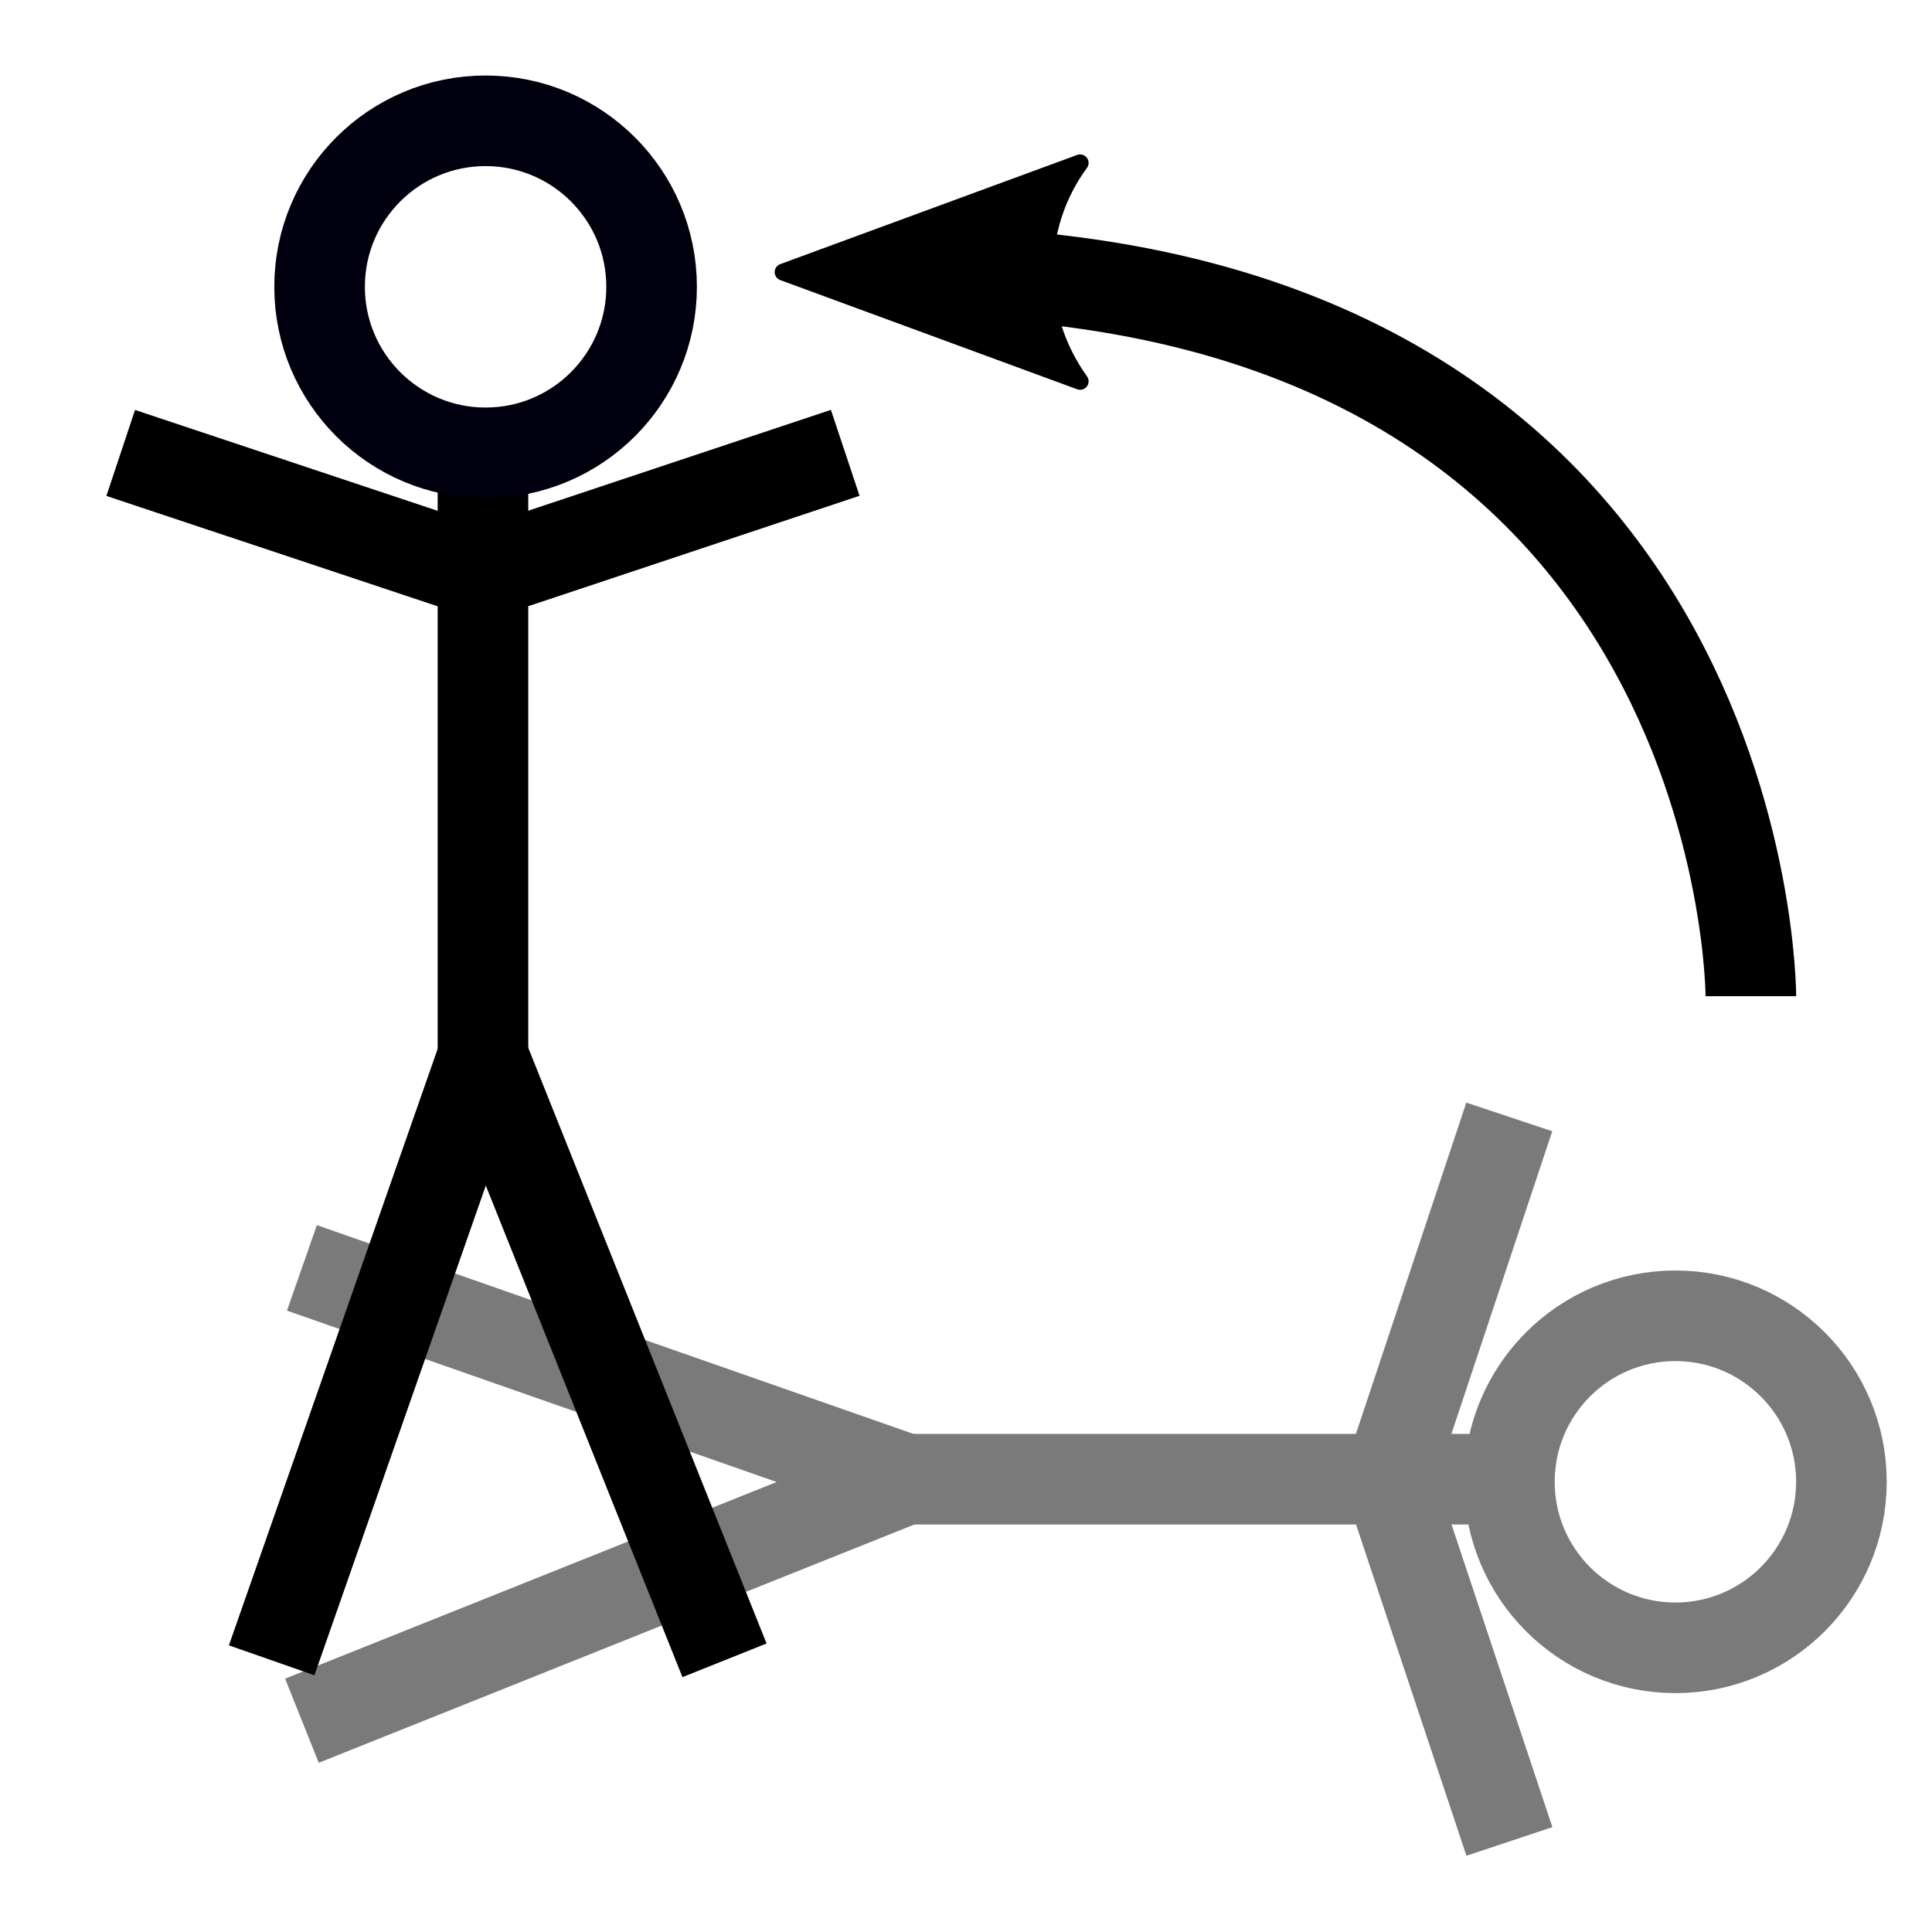
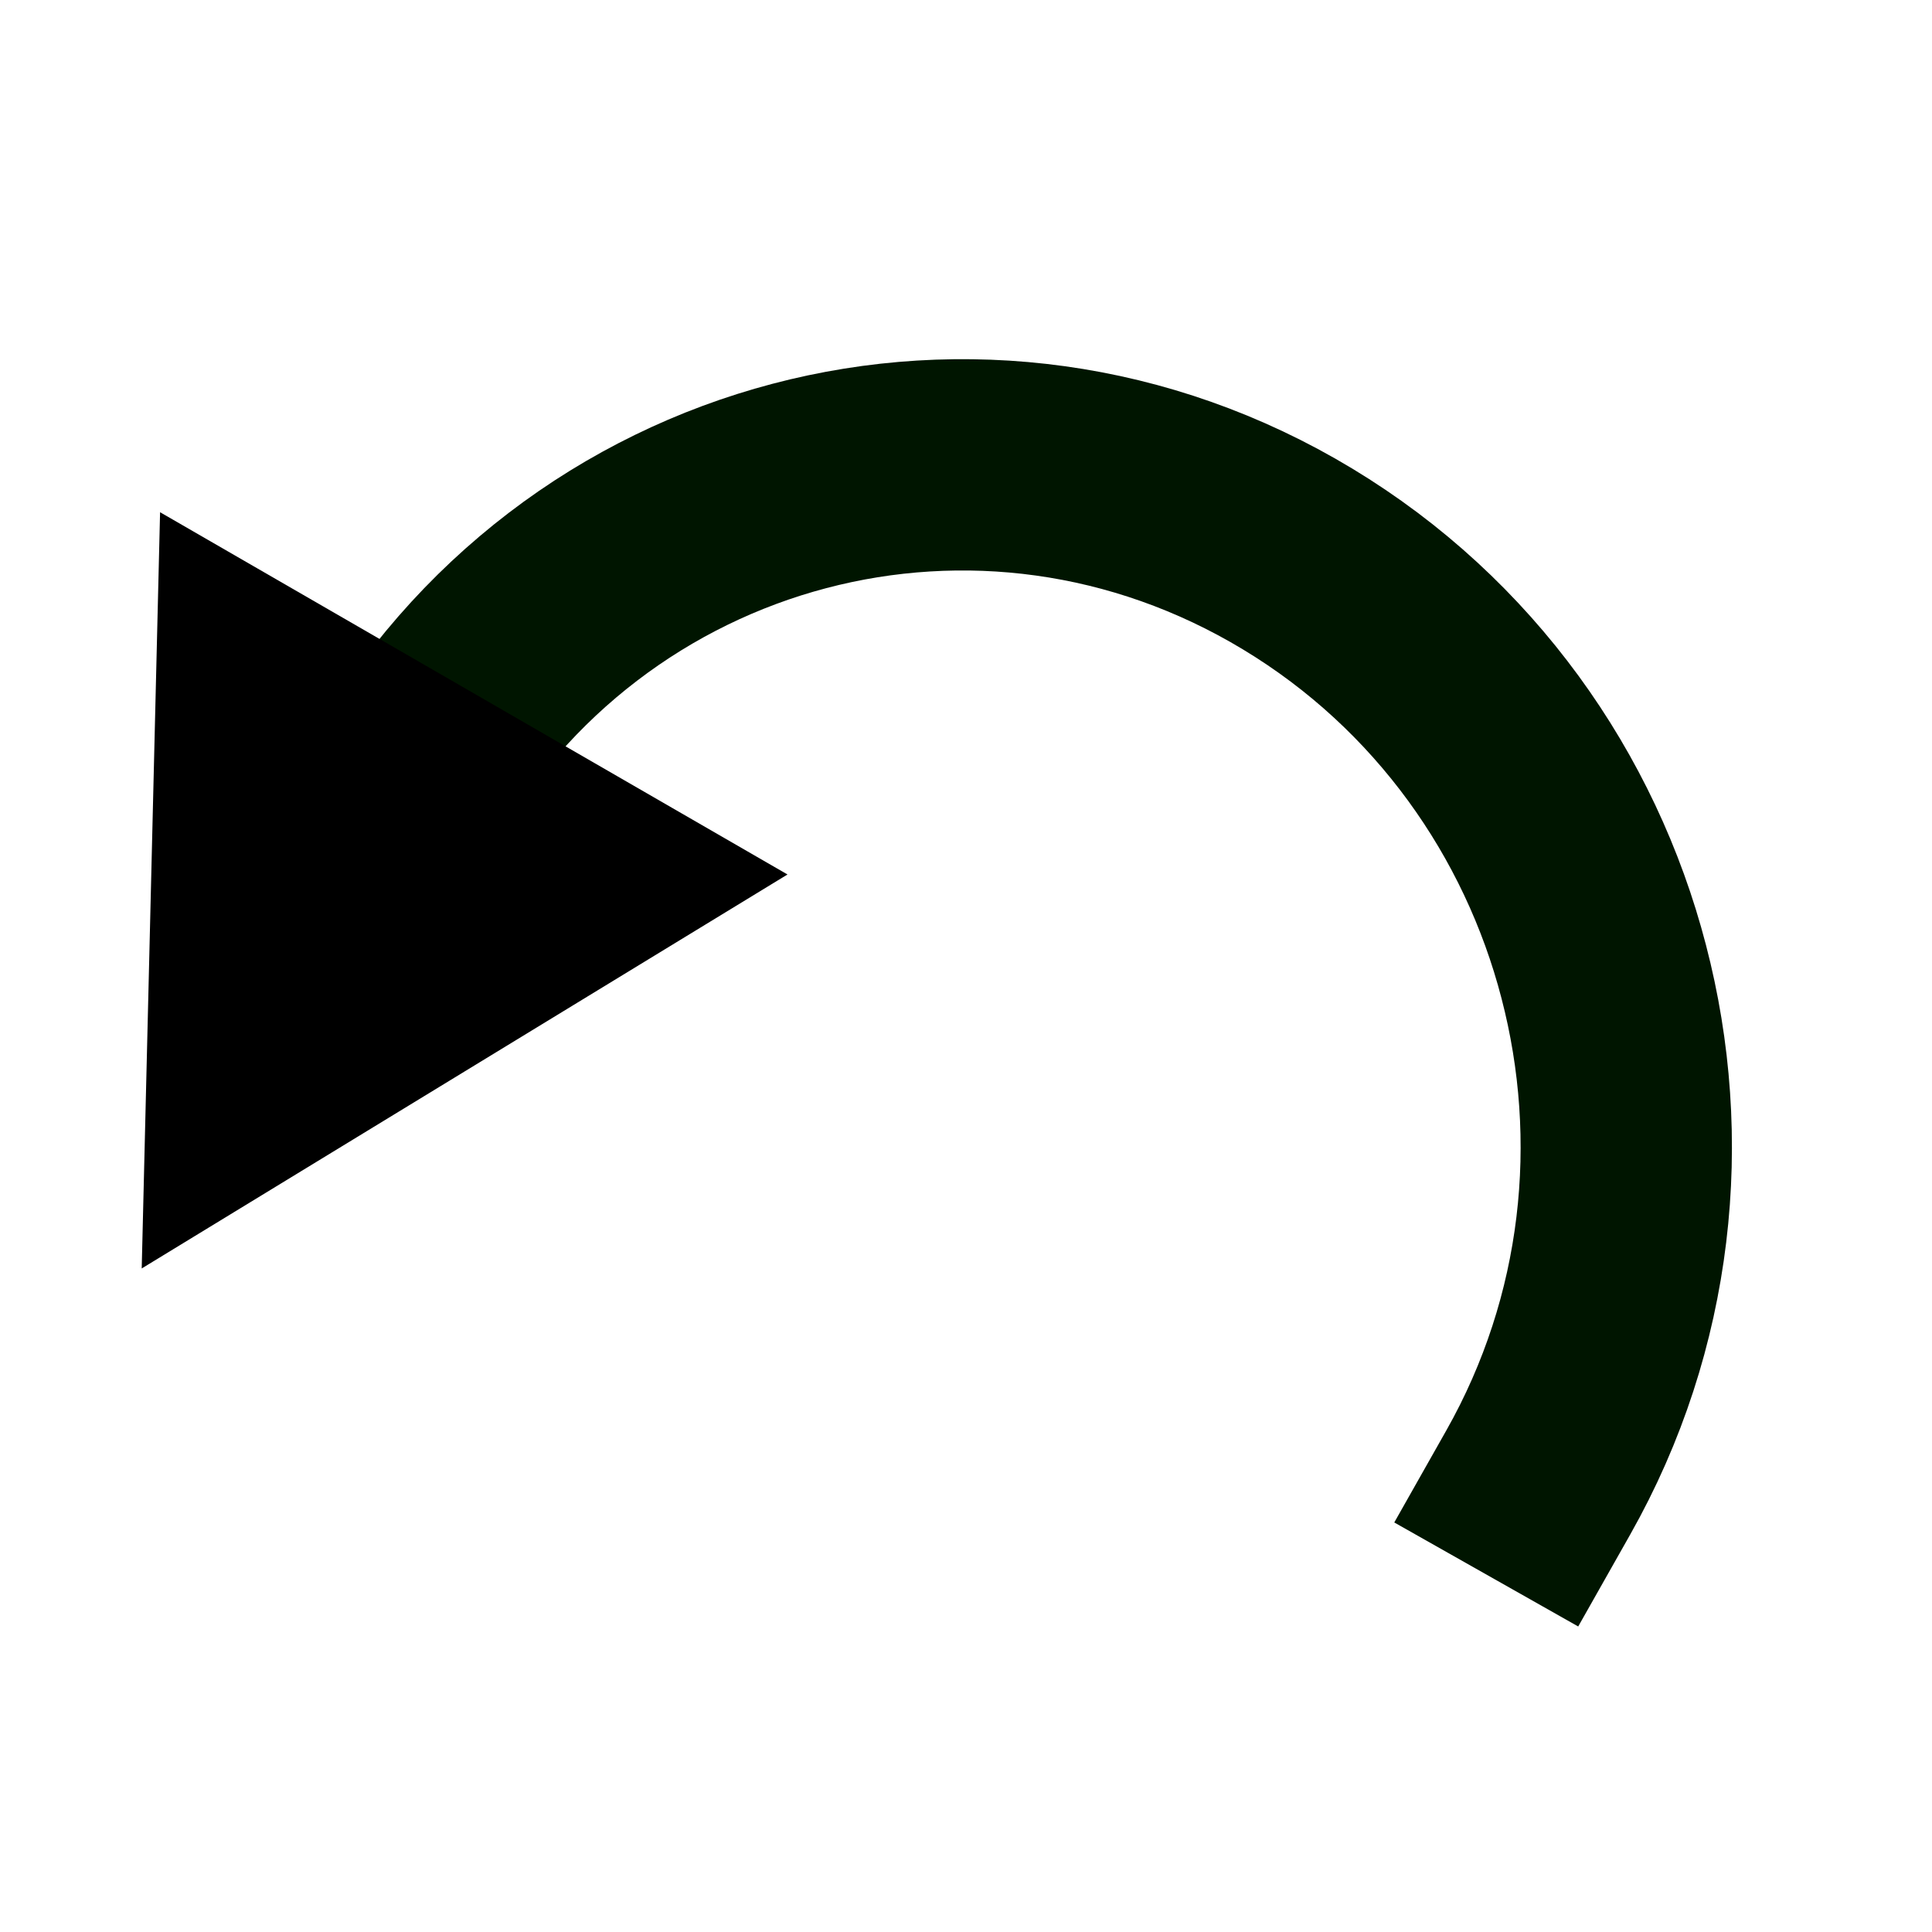
<svg xmlns="http://www.w3.org/2000/svg" width="64" height="64" viewBox="0 0 16.933 16.933" version="1.1" id="svg8">
  <defs id="defs2">
+     <marker orient="auto" refY="0.0" refX="0.0" id="marker1701" style="overflow:visible;">
+       <path id="path1309" d="M 0.0,0.0 L 5.0,-5.0 L -12.5,0.0 L 5.0,5.0 L 0.0,0.0 z " style="fill-rule:evenodd;stroke:#001500;stroke-width:1pt;stroke-opacity:1;fill:#000000;fill-opacity:0" transform="scale(0.8) rotate(180) translate(12.5,0)" />
+     </marker>
+     <marker orient="auto" refY="0.0" refX="0.0" id="Arrow2Mend" style="overflow:visible;">
+       <path id="path1333" style="fill-rule:evenodd;stroke-width:0.625;stroke-linejoin:round;stroke:#001500;stroke-opacity:1;fill:#000000;fill-opacity:0" d="M 8.719,4.034 L -2.207,0.016 L 8.719,-4.002 C 6.973,-1.63 6.983,1.616 8.719,4.034 z " transform="scale(0.6) rotate(180) translate(0,0)" />
+     </marker>
+     <marker orient="auto" refY="0.0" refX="0.0" id="Arrow1Send" style="overflow:visible;">
+       <path id="path1321" d="M 0.0,0.0 L 5.0,-5.0 L -12.5,0.0 L 5.0,5.0 L 0.0,0.0 z " style="fill-rule:evenodd;stroke:#001500;stroke-width:1pt;stroke-opacity:1;fill:#000000;fill-opacity:0" transform="scale(0.2) rotate(180) translate(6,0)" />
+     </marker>
+     <marker orient="auto" refY="0.0" refX="0.0" id="Arrow1Sstart" style="overflow:visible">
+       <path id="path1318" d="M 0.0,0.0 L 5.0,-5.0 L -12.5,0.0 L 5.0,5.0 L 0.0,0.0 z " style="fill-rule:evenodd;stroke:#001500;stroke-width:1pt;stroke-opacity:1;fill:#000600;fill-opacity:0" transform="scale(0.2) translate(6,0)" />
+     </marker>
    <marker orient="auto" refY="0.0" refX="0.0" id="Arrow2Send" style="overflow:visible;">
      <path id="path1686" style="fill-rule:evenodd;stroke-width:0.625;stroke-linejoin:round;stroke:#000000;stroke-opacity:1;fill:#000000;fill-opacity:1" d="M 8.719,4.034 L -2.207,0.016 L 8.719,-4.002 C 6.973,-1.63 6.983,1.616 8.719,4.034 z " transform="scale(0.3) rotate(180) translate(-2.3,0)" />
    </marker>
    <marker orient="auto" refY="0.0" refX="0.0" id="Arrow1Lend" style="overflow:visible;">
-       <path id="path1656" d="M 0.0,0.0 L 5.0,-5.0 L -12.5,0.0 L 5.0,5.0 L 0.0,0.0 z " style="fill-rule:evenodd;stroke:#000000;stroke-width:1pt;stroke-opacity:1;fill:#000000;fill-opacity:1" transform="scale(0.8) rotate(180) translate(12.5,0)" />
+       <path id="path1656" d="M 0.0,0.0 L 5.0,-5.0 L -12.5,0.0 L 5.0,5.0 L 0.0,0.0 z " style="fill-rule:evenodd;stroke:#001500;stroke-width:1pt;stroke-opacity:1;fill:#000000;fill-opacity:0" transform="scale(0.8) rotate(180) translate(12.5,0)" />
    </marker>
  </defs>
  <g id="layer1" transform="translate(0,-280.0666)">
-     <g id="g2673" transform="rotate(90,8.598966,288.6656)">
-       <g style="stroke:#7a7a7a;stroke-width:0.794;stroke-miterlimit:4;stroke-dasharray:none;stroke-opacity:1" transform="translate(8.73125,-0.2645866)" id="g918-1">
-         <path style="fill:none;fill-rule:evenodd;stroke:#7a7a7a;stroke-width:0.794;stroke-linecap:butt;stroke-linejoin:miter;stroke-miterlimit:4;stroke-dasharray:none;stroke-opacity:1" d="m 2.381,294.883 1.852,-5.292 2.117,5.292" id="path903-0" />
-         <path style="fill:none;fill-rule:evenodd;stroke:#7a7a7a;stroke-width:0.794;stroke-linecap:butt;stroke-linejoin:miter;stroke-miterlimit:4;stroke-dasharray:none;stroke-opacity:1" d="m 4.233,289.592 v -4.233 l -3.175,-1.058" id="path905-4" />
-         <path style="fill:none;fill-rule:evenodd;stroke:#7a7a7a;stroke-width:0.794;stroke-linecap:butt;stroke-linejoin:miter;stroke-miterlimit:4;stroke-dasharray:none;stroke-opacity:1" d="m 4.233,285.358 3.175,-1.058 z" id="path907-2" />
-         <path style="fill:none;fill-rule:evenodd;stroke:#7a7a7a;stroke-width:0.794;stroke-linecap:butt;stroke-linejoin:miter;stroke-miterlimit:4;stroke-dasharray:none;stroke-opacity:1" d="m 4.233,285.358 v -1.058" id="path909-2" />
-         <circle style="opacity:1;fill:none;fill-opacity:1;stroke:#7a7a7a;stroke-width:0.794;stroke-linecap:square;stroke-miterlimit:4;stroke-dasharray:none;stroke-dashoffset:0;stroke-opacity:1" id="path911-2" cx="4.256" cy="282.845" r="1.455" />
-       </g>
-       <path id="path1651" d="m 8.731,281.919 c 0,0 -6.35,0 -6.35,7.408" style="fill:none;fill-rule:evenodd;stroke:#000000;stroke-width:0.794;stroke-linecap:butt;stroke-linejoin:miter;stroke-miterlimit:4;stroke-dasharray:none;stroke-opacity:1;marker-end:url(#Arrow2Send)" />
-       <g style="stroke-width:0.794;stroke-miterlimit:4;stroke-dasharray:none" transform="rotate(-90,8.466669,288.7979)" id="g918-1-5">
-         <path style="fill:none;fill-rule:evenodd;stroke:#000000;stroke-width:0.794;stroke-linecap:butt;stroke-linejoin:miter;stroke-miterlimit:4;stroke-dasharray:none;stroke-opacity:1" d="m 2.381,294.883 1.852,-5.292 2.117,5.292" id="path903-0-0" />
-         <path style="fill:none;fill-rule:evenodd;stroke:#000000;stroke-width:0.794;stroke-linecap:butt;stroke-linejoin:miter;stroke-miterlimit:4;stroke-dasharray:none;stroke-opacity:1" d="m 4.233,289.592 v -4.233 l -3.175,-1.058" id="path905-4-6" />
-         <path style="fill:none;fill-rule:evenodd;stroke:#000000;stroke-width:0.794;stroke-linecap:butt;stroke-linejoin:miter;stroke-miterlimit:4;stroke-dasharray:none;stroke-opacity:1" d="m 4.233,285.358 3.175,-1.058 z" id="path907-2-0" />
-         <path style="fill:none;fill-rule:evenodd;stroke:#000000;stroke-width:0.794;stroke-linecap:butt;stroke-linejoin:miter;stroke-miterlimit:4;stroke-dasharray:none;stroke-opacity:1" d="m 4.233,285.358 v -1.058" id="path909-2-8" />
-         <circle style="opacity:1;fill:none;fill-opacity:1;stroke:#01000e;stroke-width:0.794;stroke-linecap:square;stroke-miterlimit:4;stroke-dasharray:none;stroke-dashoffset:0;stroke-opacity:1" id="path911-2-3" cx="4.256" cy="282.845" r="1.455" />
-       </g>
-     </g>
+     <path style="opacity:1;fill:none;fill-opacity:1;stroke:#001500;stroke-width:1.852;stroke-linecap:square;stroke-miterlimit:4;stroke-dasharray:none;stroke-dashoffset:0;stroke-opacity:1" d="m 3.509,287.04 c 1.589,-2.808 5.11,-3.737 7.864,-2.074 0.689,0.416 1.264,0.954 1.715,1.571 0.451,0.617 0.778,1.314 0.968,2.046 0.191,0.732 0.246,1.501 0.154,2.261 -0.092,0.761 -0.331,1.514 -0.728,2.216" id="path2249" />
+     <path style="fill:#000000;fill-opacity:1;fill-rule:evenodd;stroke:none;stroke-width:0.293px;stroke-linecap:butt;stroke-linejoin:miter;stroke-opacity:1" d="m 1.242,291.184 0.161,-6.628 5.499,3.175 z" id="path1555" />
  </g>
</svg>
